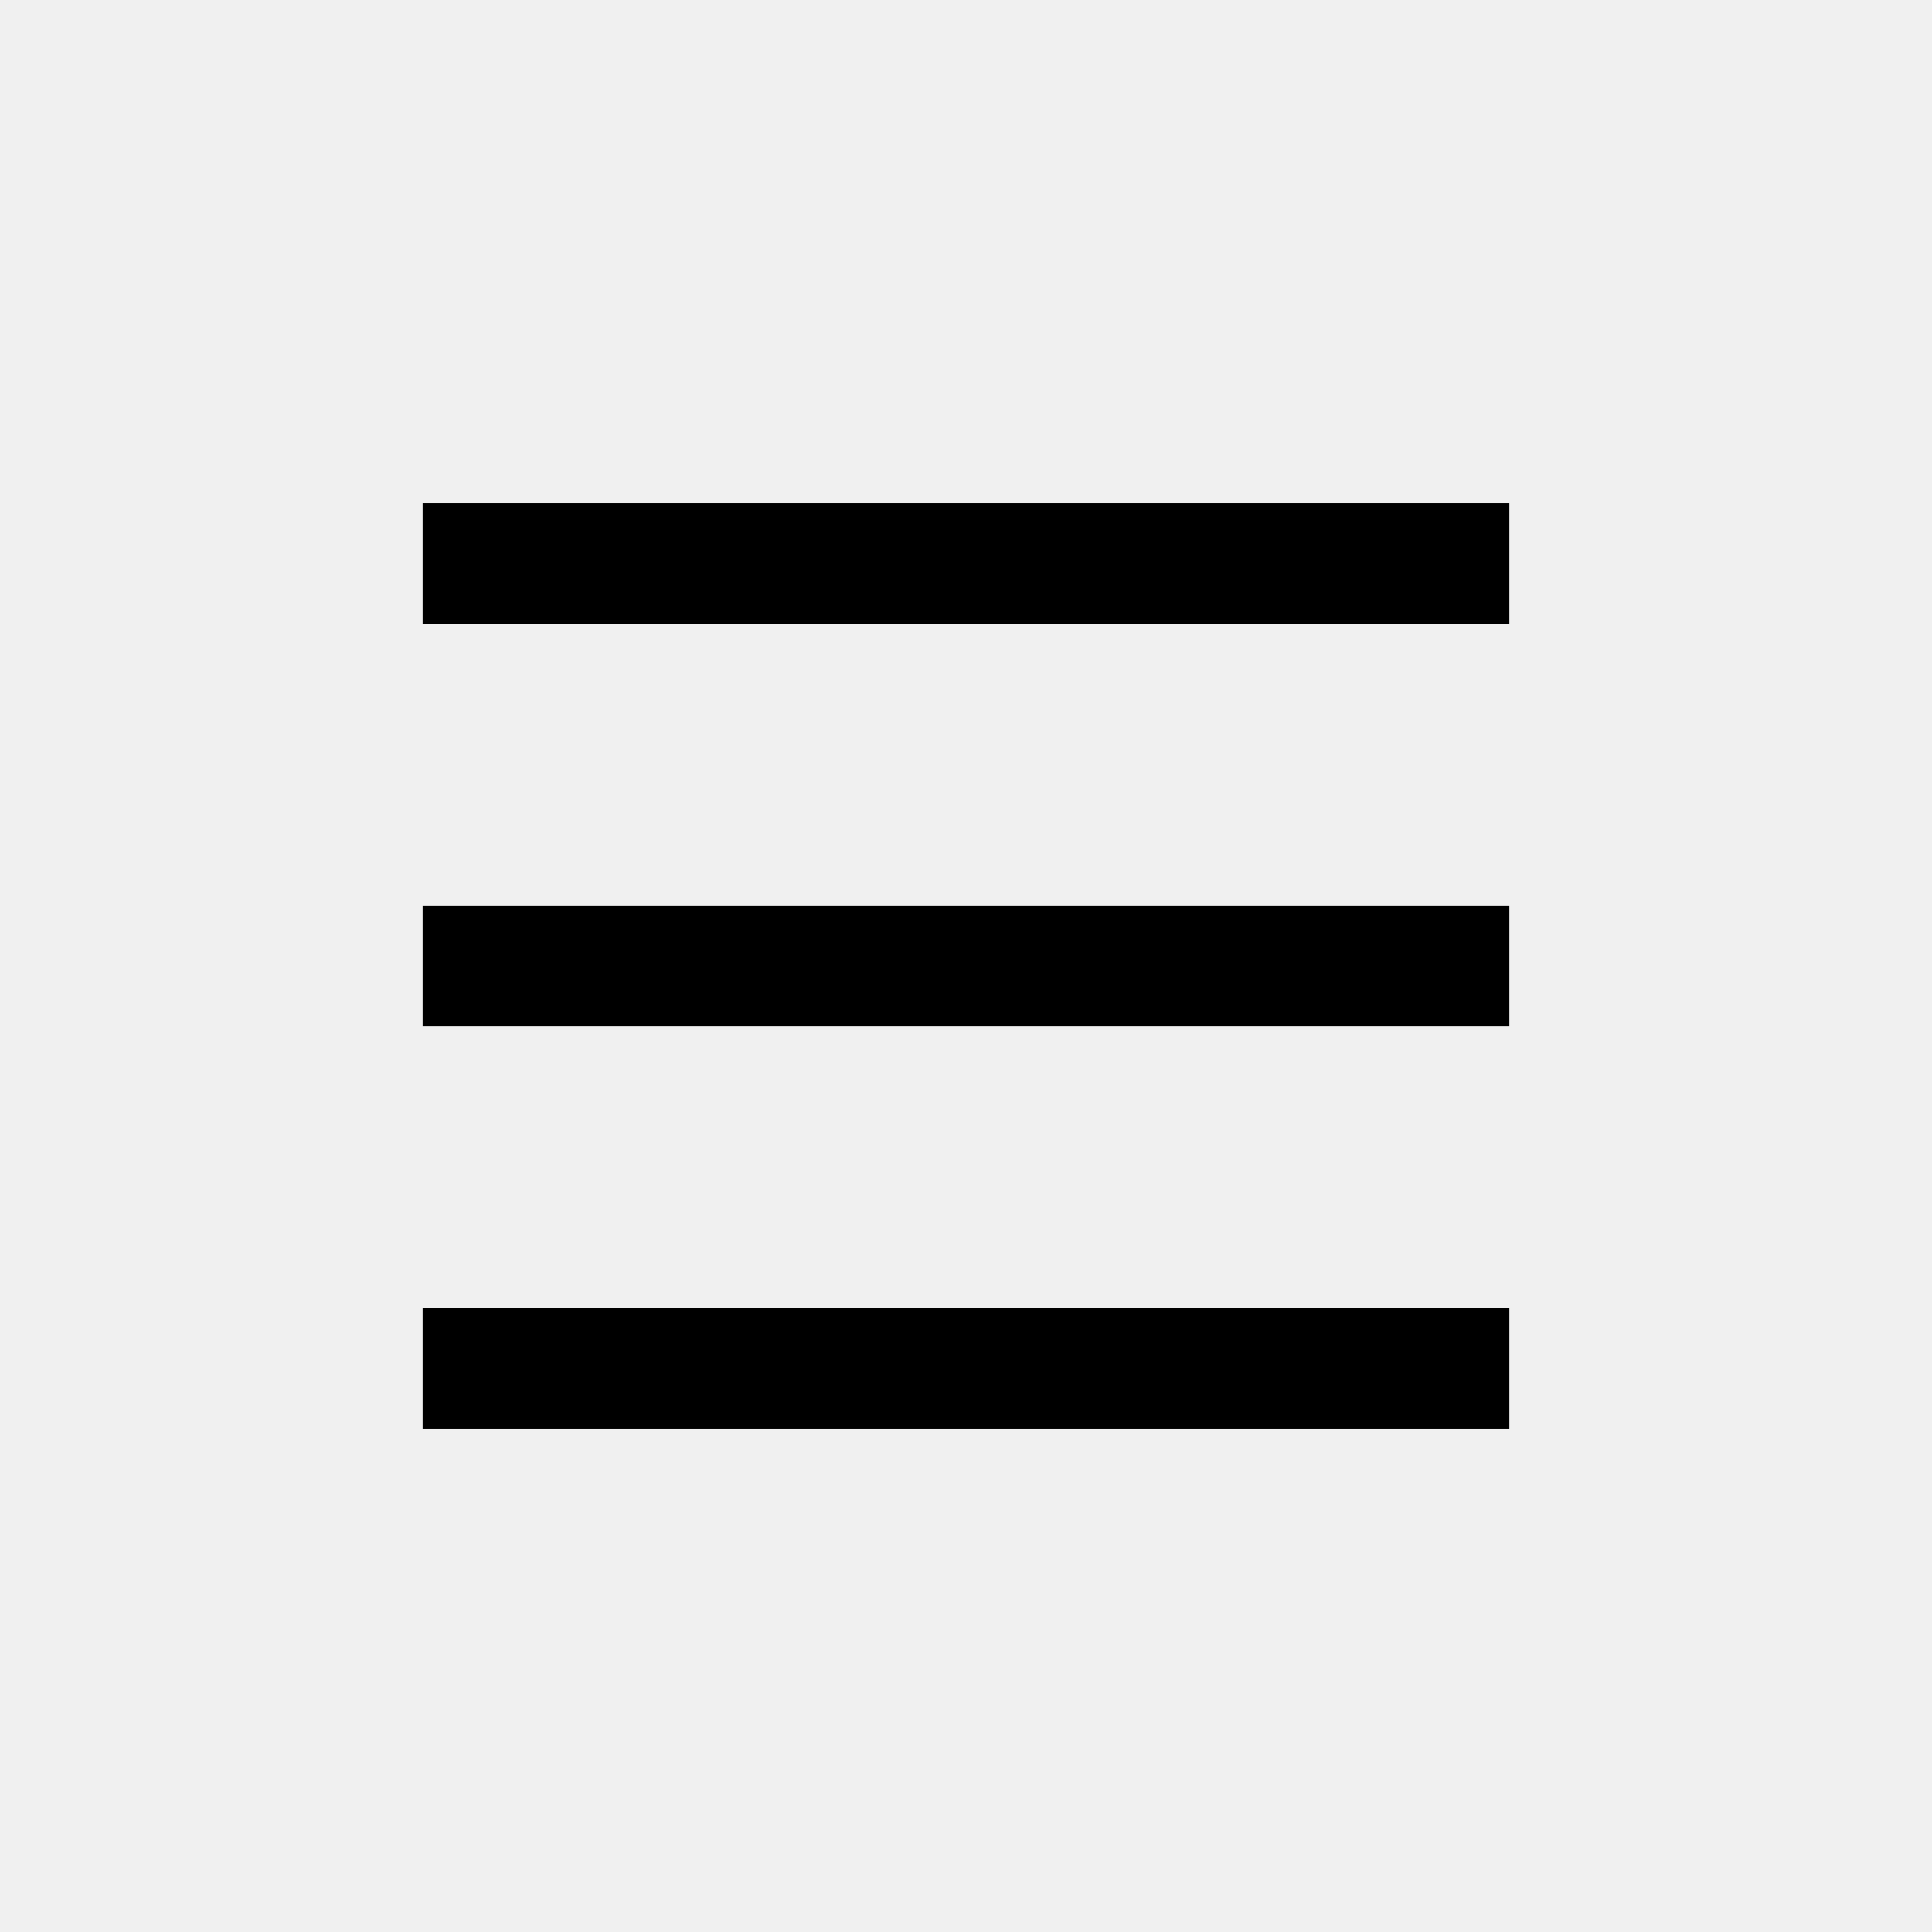
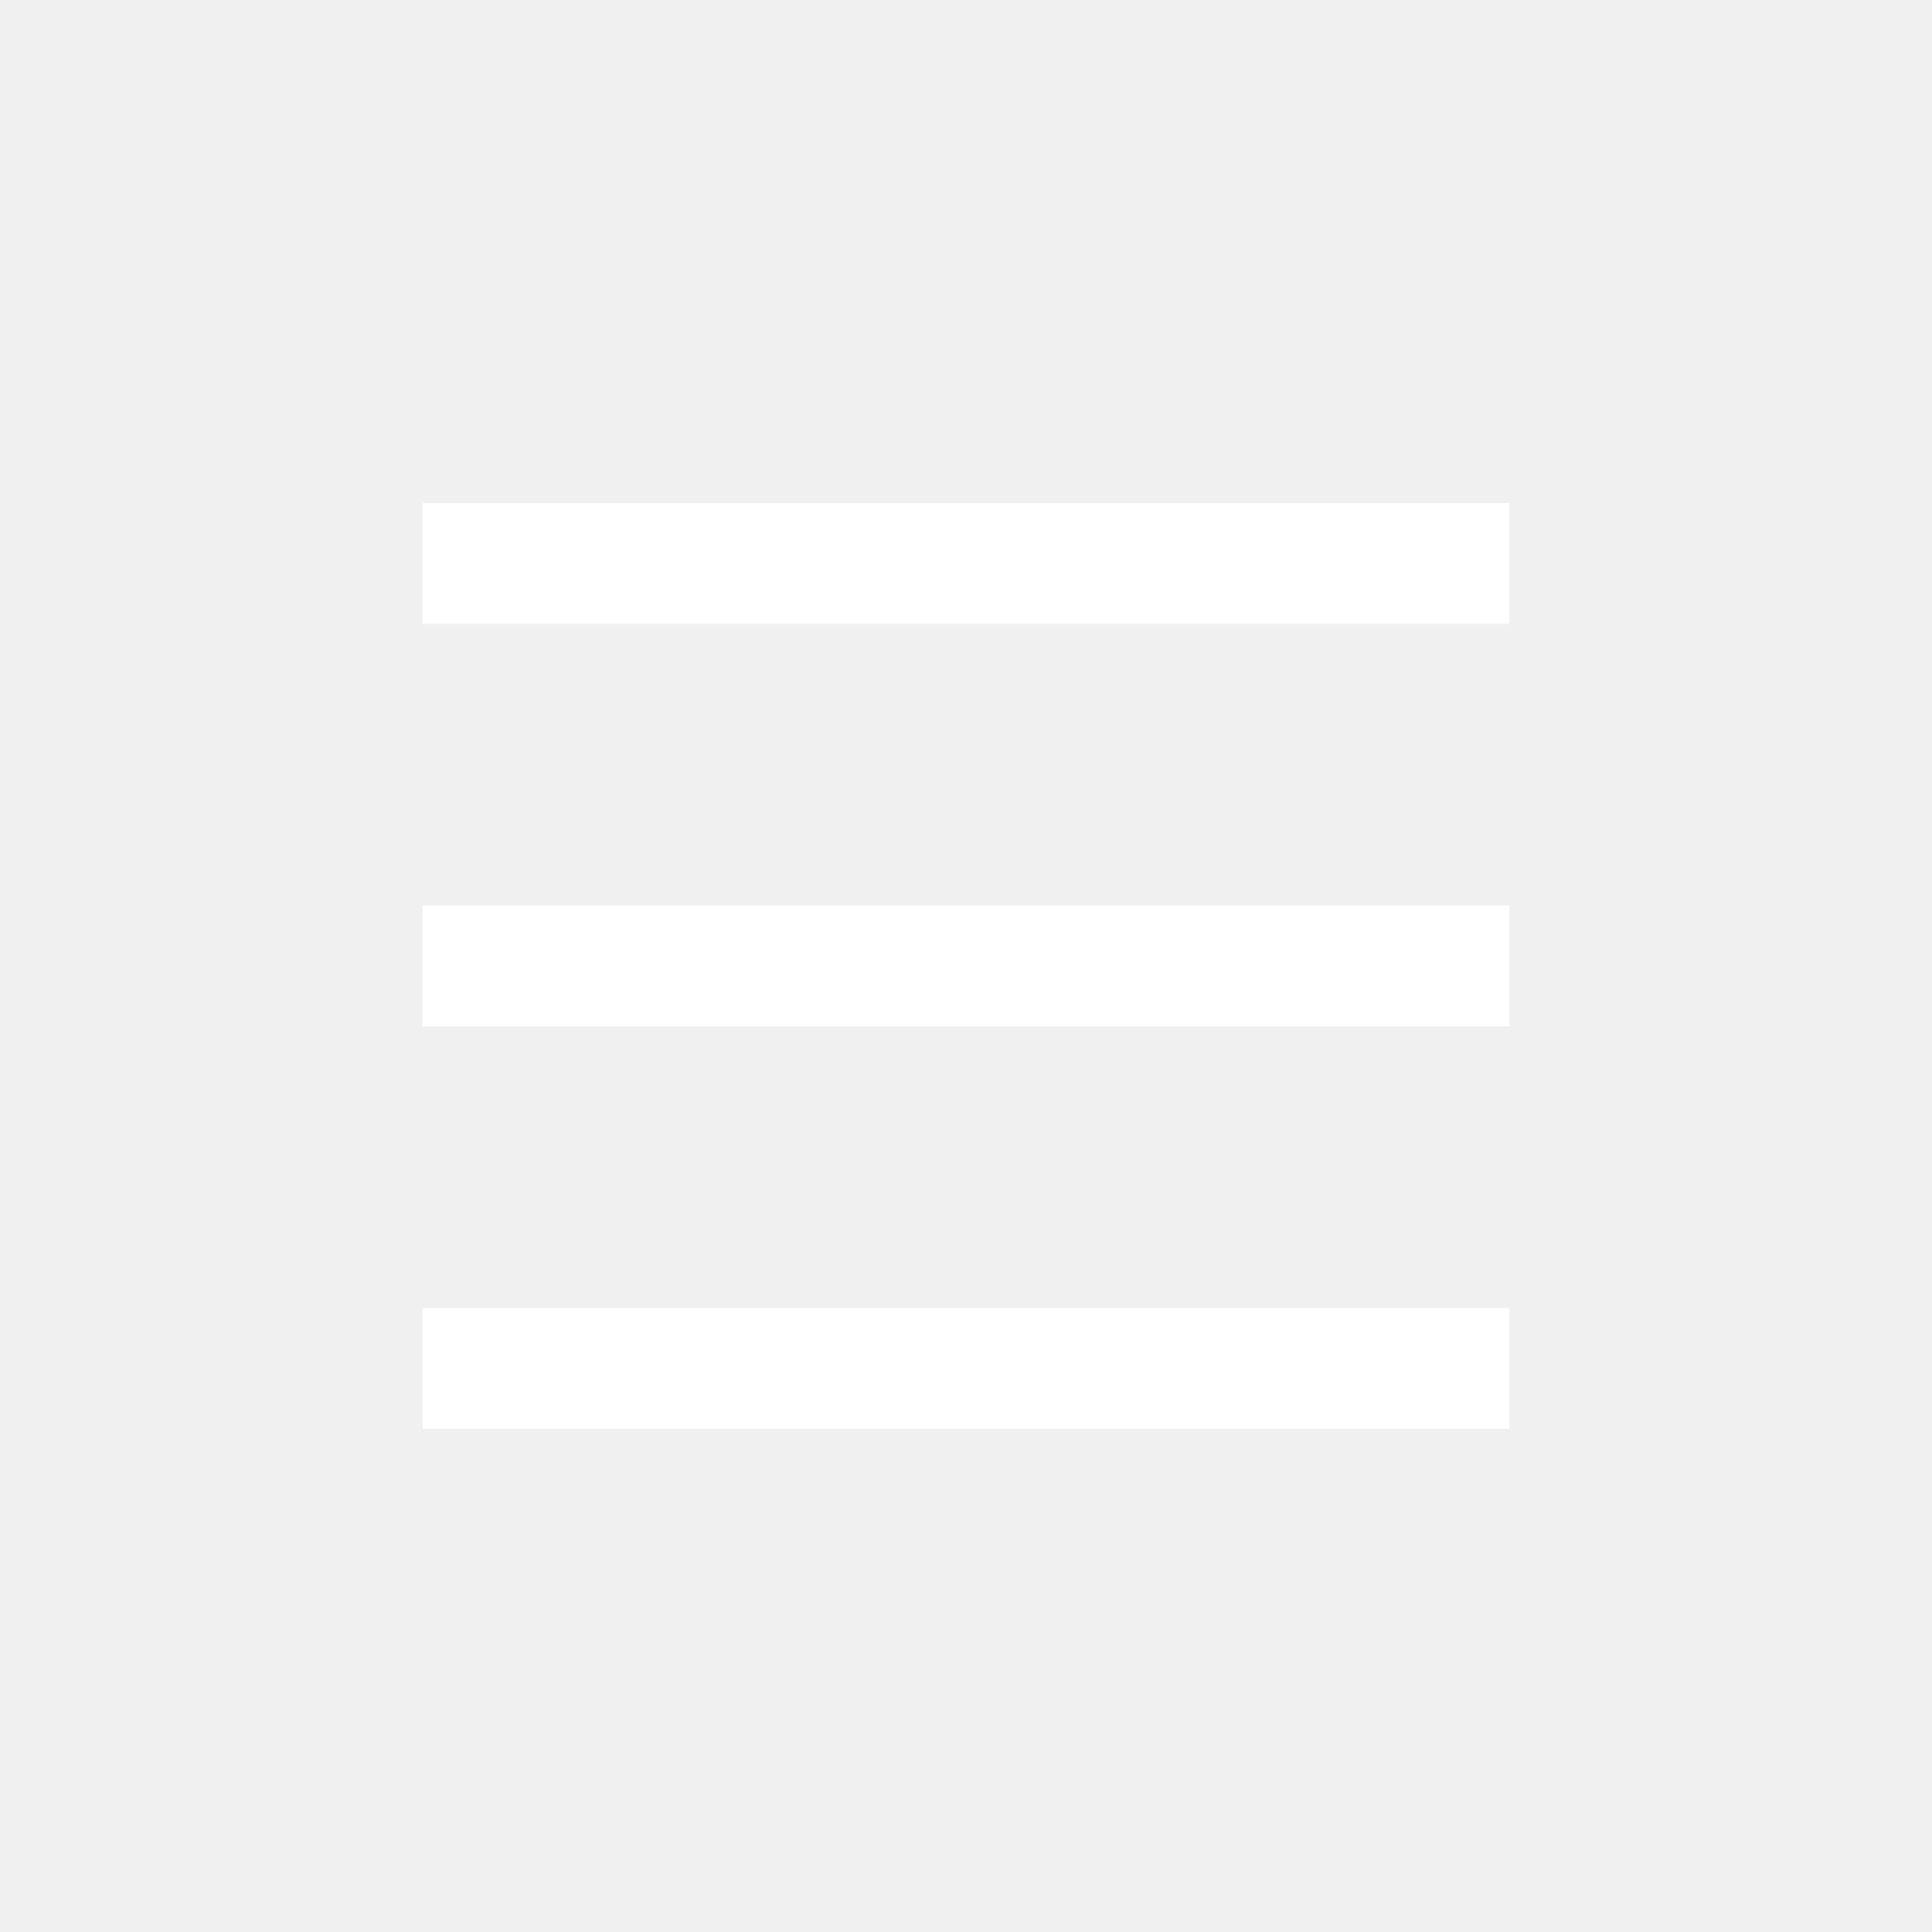
- <svg xmlns="http://www.w3.org/2000/svg" role="img" width="24" height="24" viewBox="0 0 24 24" aria-labelledby="hamburgerIconTitle" stroke="#000000" stroke-width="1.5" stroke-linecap="square" stroke-linejoin="miter" fill="none" color="#000000">
+ <svg xmlns="http://www.w3.org/2000/svg" role="img" width="24" height="24" viewBox="0 0 24 24" aria-labelledby="hamburgerIconTitle" stroke="#fff" stroke-width="1.5" stroke-linecap="square" stroke-linejoin="miter" fill="none" color="#fff">
  <path d="M6 7L18 7M6 12L18 12M6 17L18 17" />
</svg>
